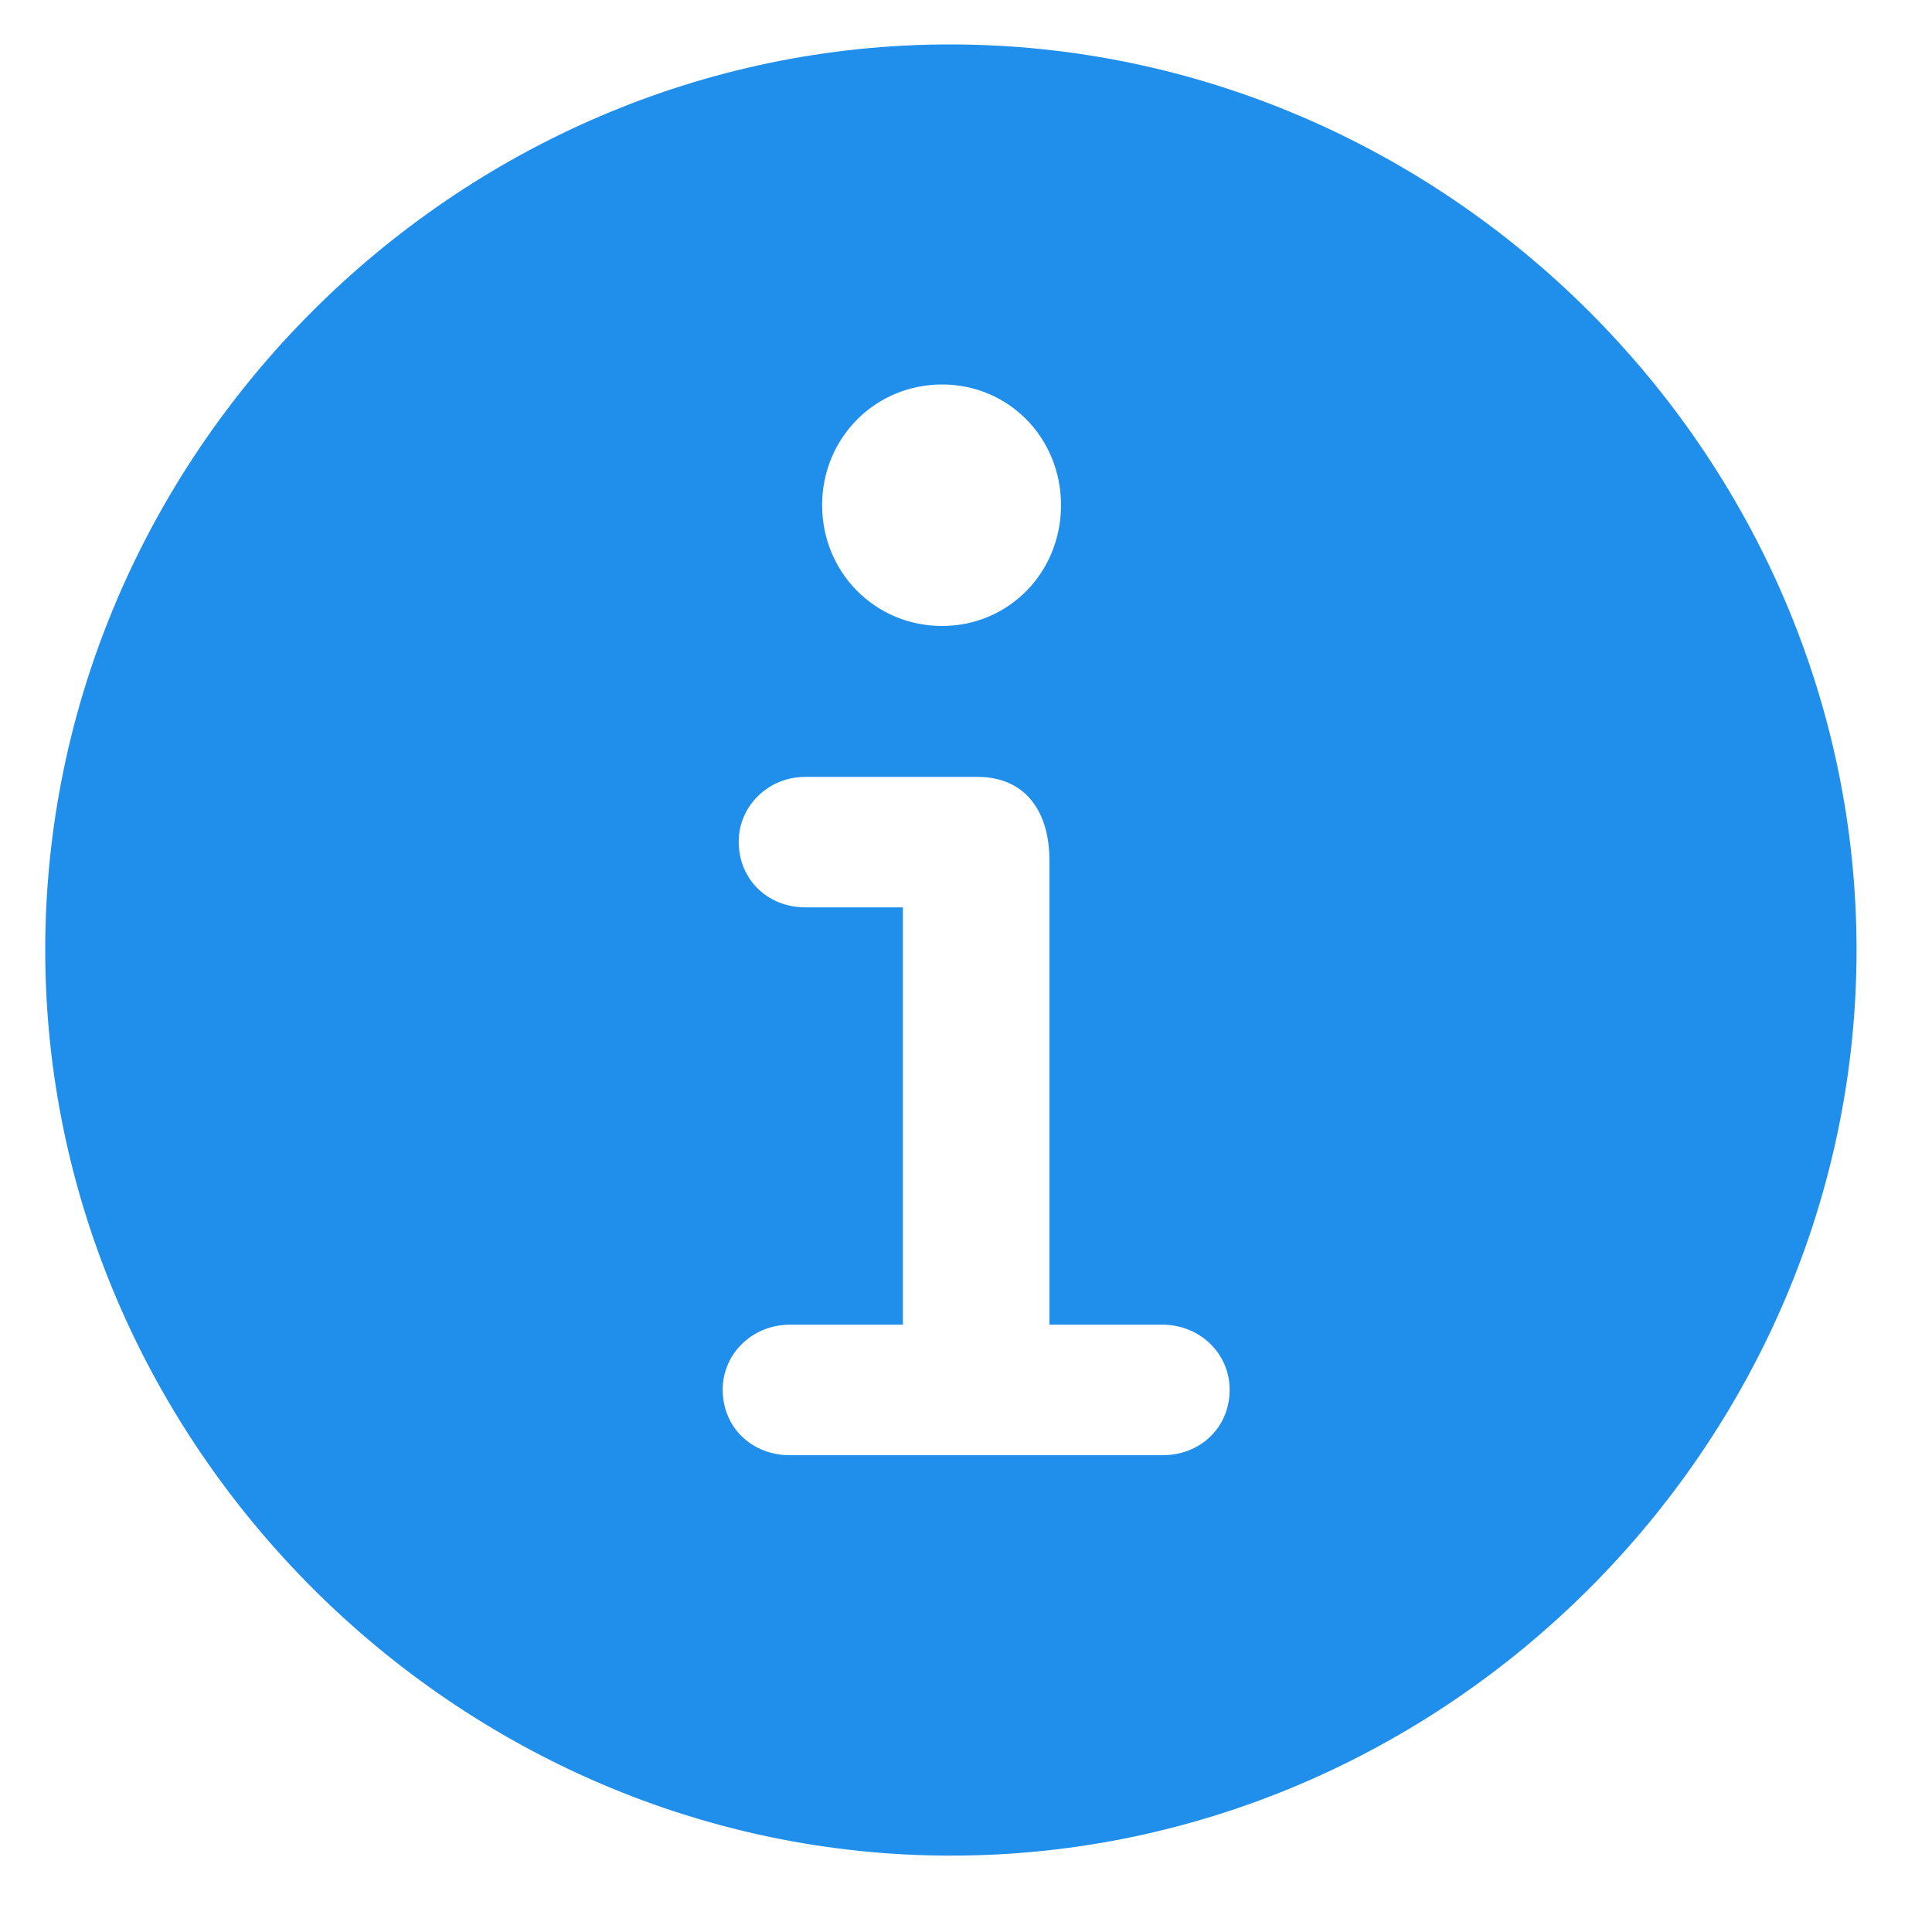
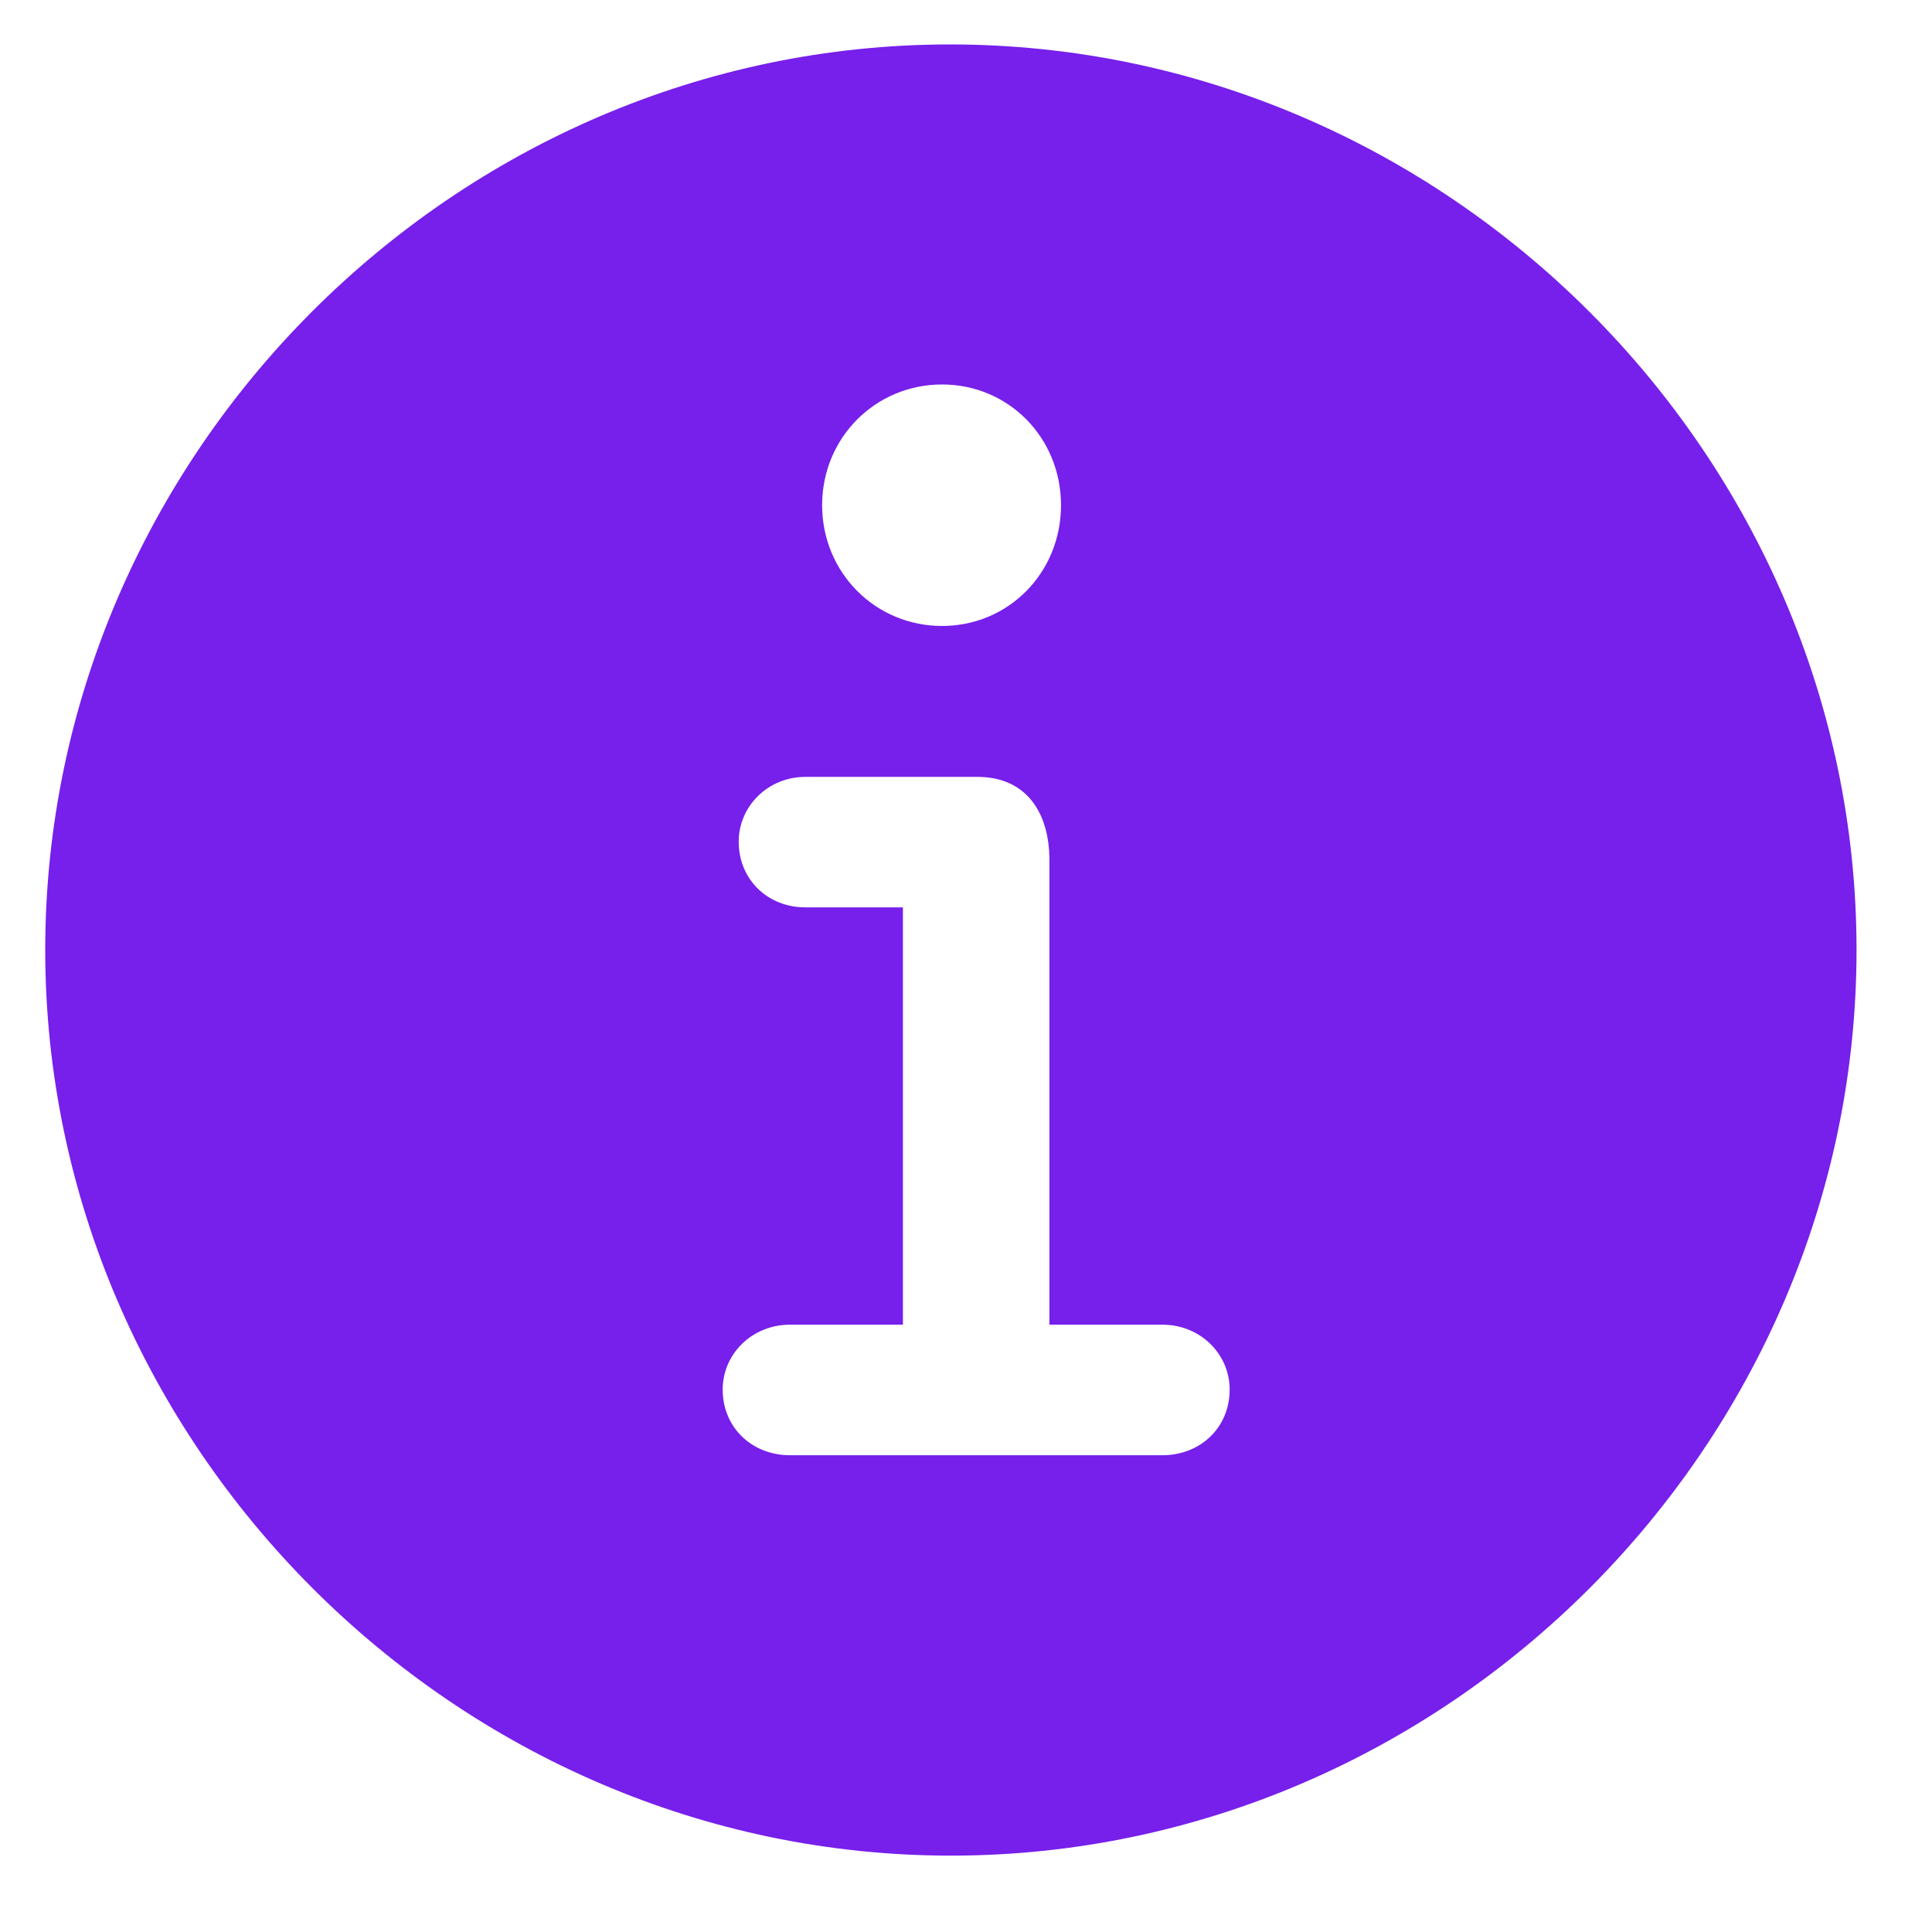
<svg xmlns="http://www.w3.org/2000/svg" width="17" height="17" viewBox="0 0 17 17" fill="none">
-   <path d="M8.367 16.328C12.727 16.328 16.336 12.711 16.336 8.359C16.336 4 12.719 0.391 8.359 0.391C4.008 0.391 0.398 4 0.398 8.359C0.398 12.711 4.016 16.328 8.367 16.328ZM8.289 5.508C7.703 5.508 7.234 5.039 7.234 4.445C7.234 3.852 7.703 3.383 8.289 3.383C8.875 3.383 9.336 3.852 9.336 4.445C9.336 5.039 8.875 5.508 8.289 5.508ZM6.953 12.805C6.617 12.805 6.359 12.562 6.359 12.227C6.359 11.914 6.617 11.656 6.953 11.656H7.945V7.984H7.086C6.758 7.984 6.5 7.742 6.5 7.406C6.5 7.094 6.758 6.836 7.086 6.836H8.602C9.016 6.836 9.234 7.133 9.234 7.57V11.656H10.227C10.562 11.656 10.82 11.914 10.82 12.227C10.82 12.562 10.562 12.805 10.227 12.805H6.953Z" fill="#1F8FEB" />
+   <path d="M8.367 16.328C12.727 16.328 16.336 12.711 16.336 8.359C16.336 4 12.719 0.391 8.359 0.391C4.008 0.391 0.398 4 0.398 8.359C0.398 12.711 4.016 16.328 8.367 16.328ZM8.289 5.508C7.703 5.508 7.234 5.039 7.234 4.445C7.234 3.852 7.703 3.383 8.289 3.383C8.875 3.383 9.336 3.852 9.336 4.445C9.336 5.039 8.875 5.508 8.289 5.508ZM6.953 12.805C6.617 12.805 6.359 12.562 6.359 12.227C6.359 11.914 6.617 11.656 6.953 11.656H7.945V7.984H7.086C6.758 7.984 6.5 7.742 6.5 7.406C6.5 7.094 6.758 6.836 7.086 6.836H8.602C9.016 6.836 9.234 7.133 9.234 7.57V11.656H10.227C10.562 11.656 10.82 11.914 10.82 12.227C10.82 12.562 10.562 12.805 10.227 12.805H6.953Z" fill="#771feb" />
</svg>
